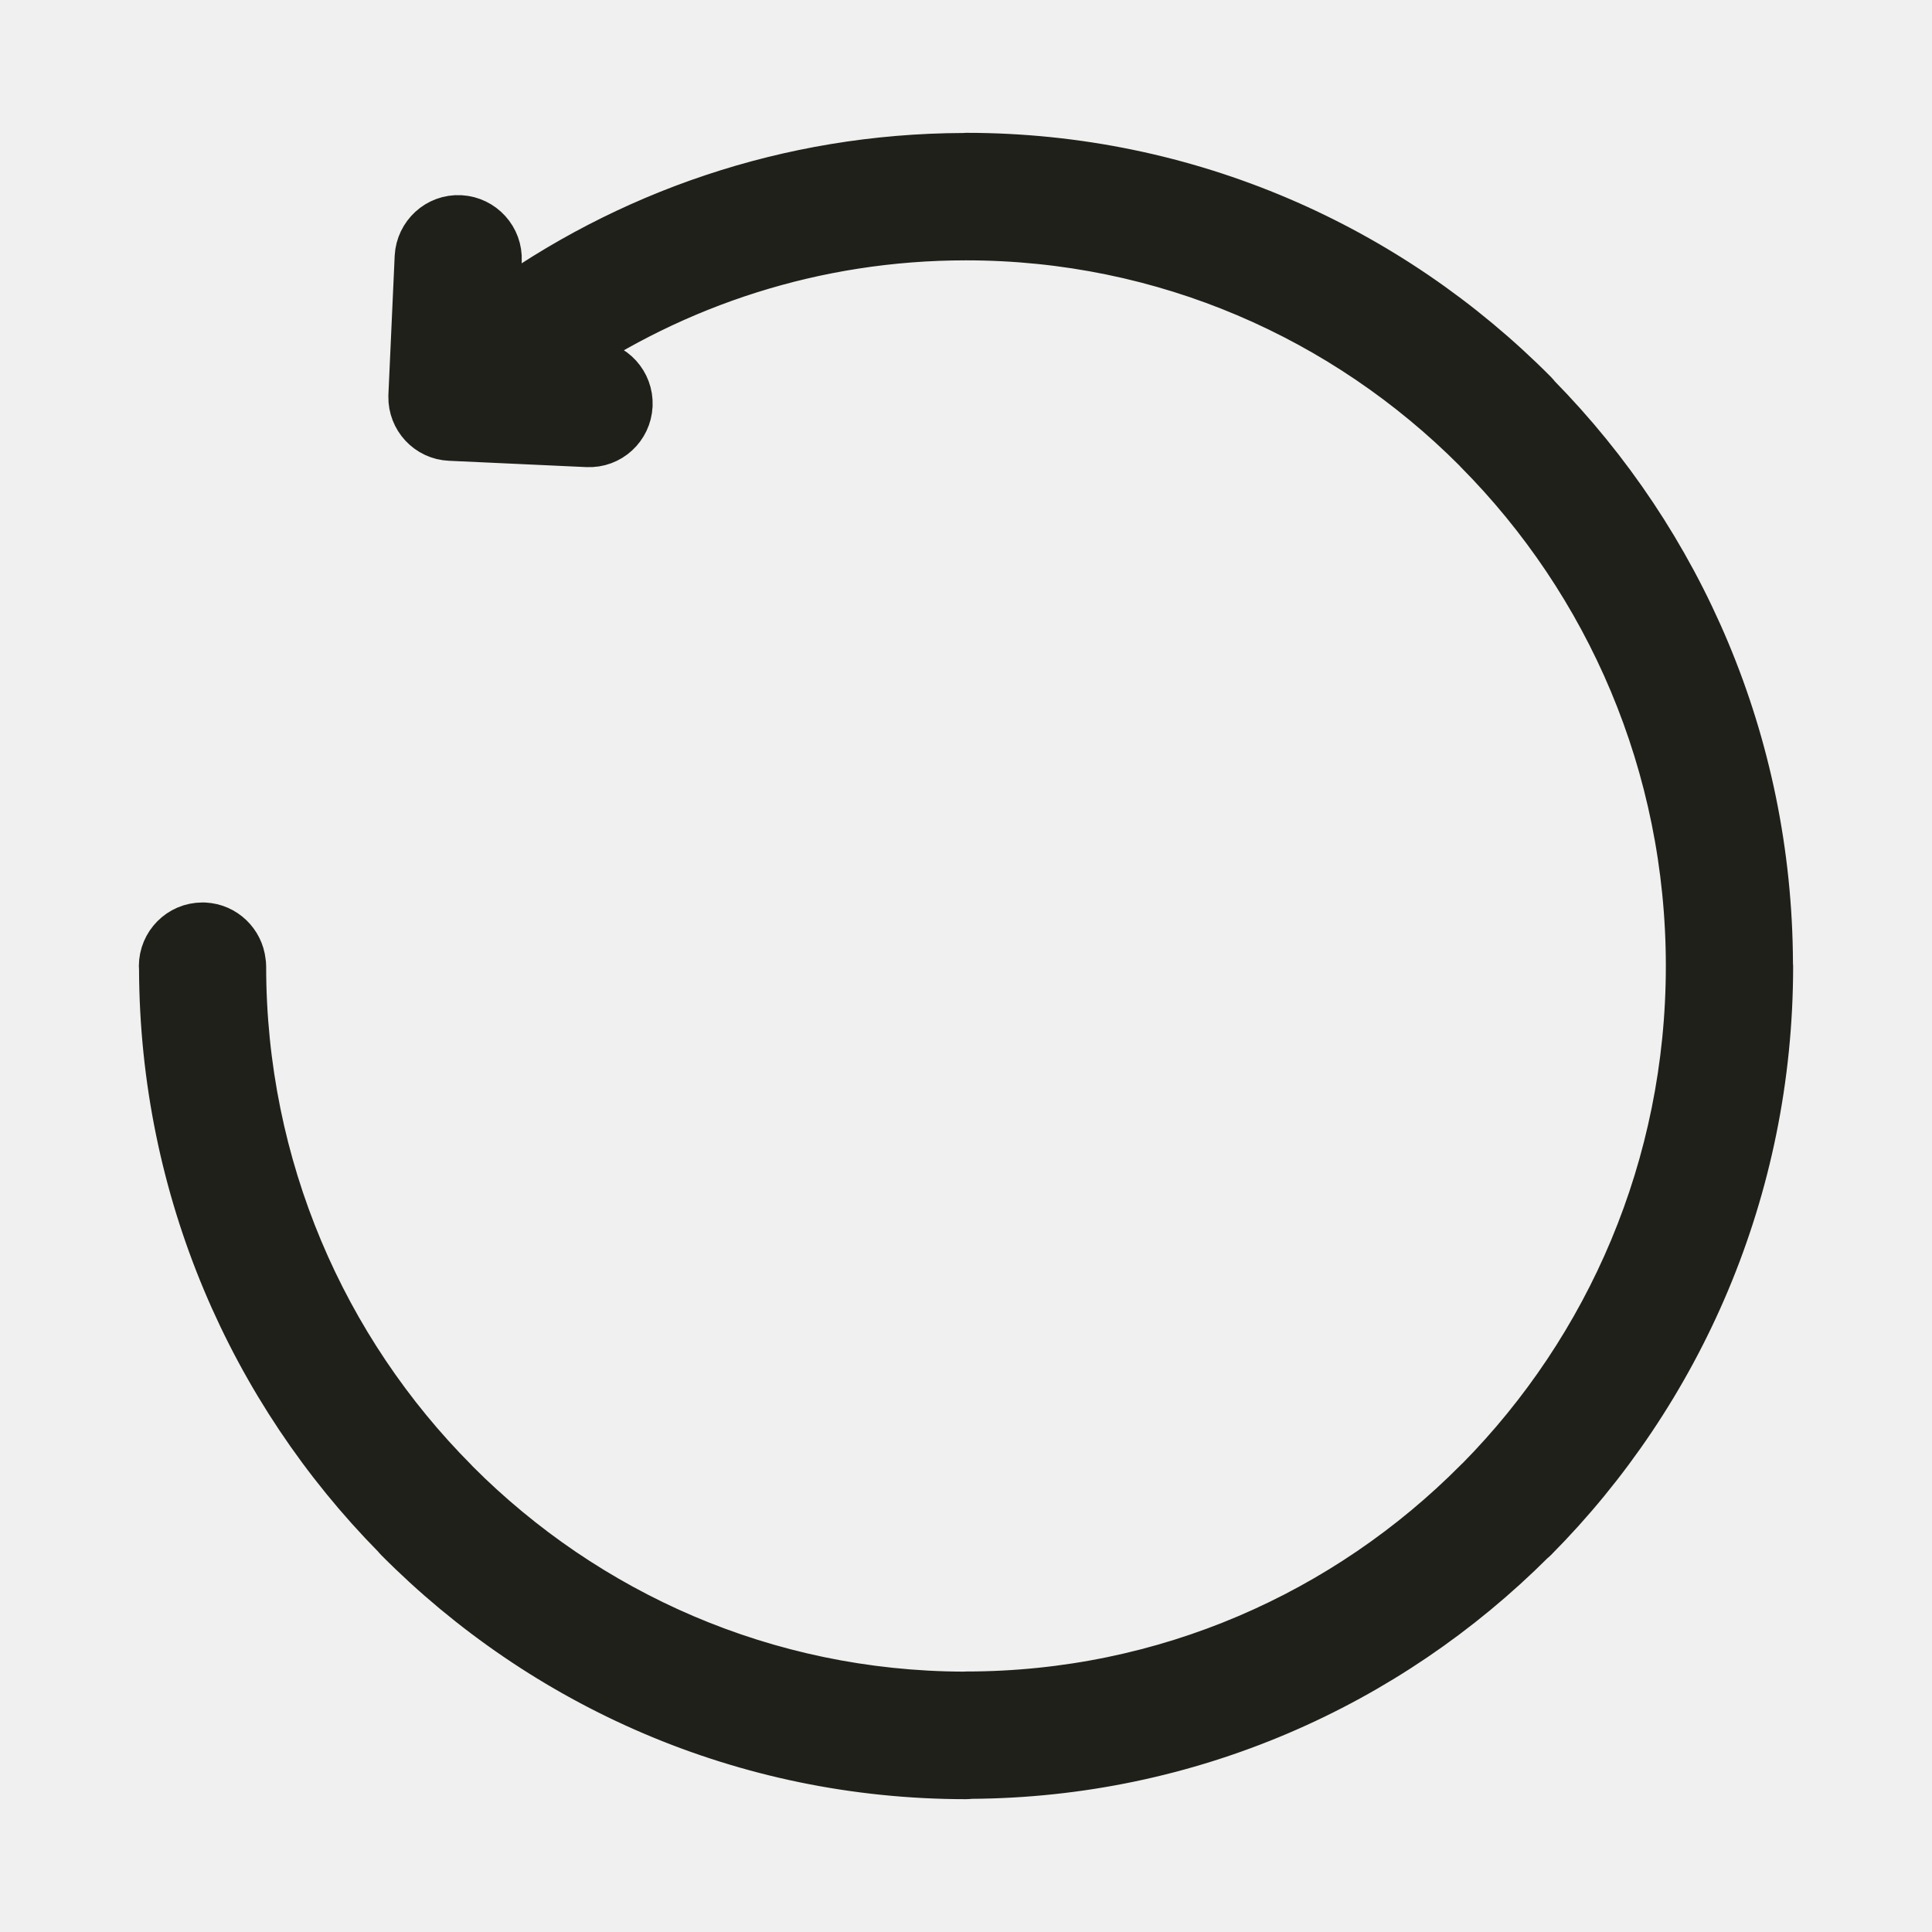
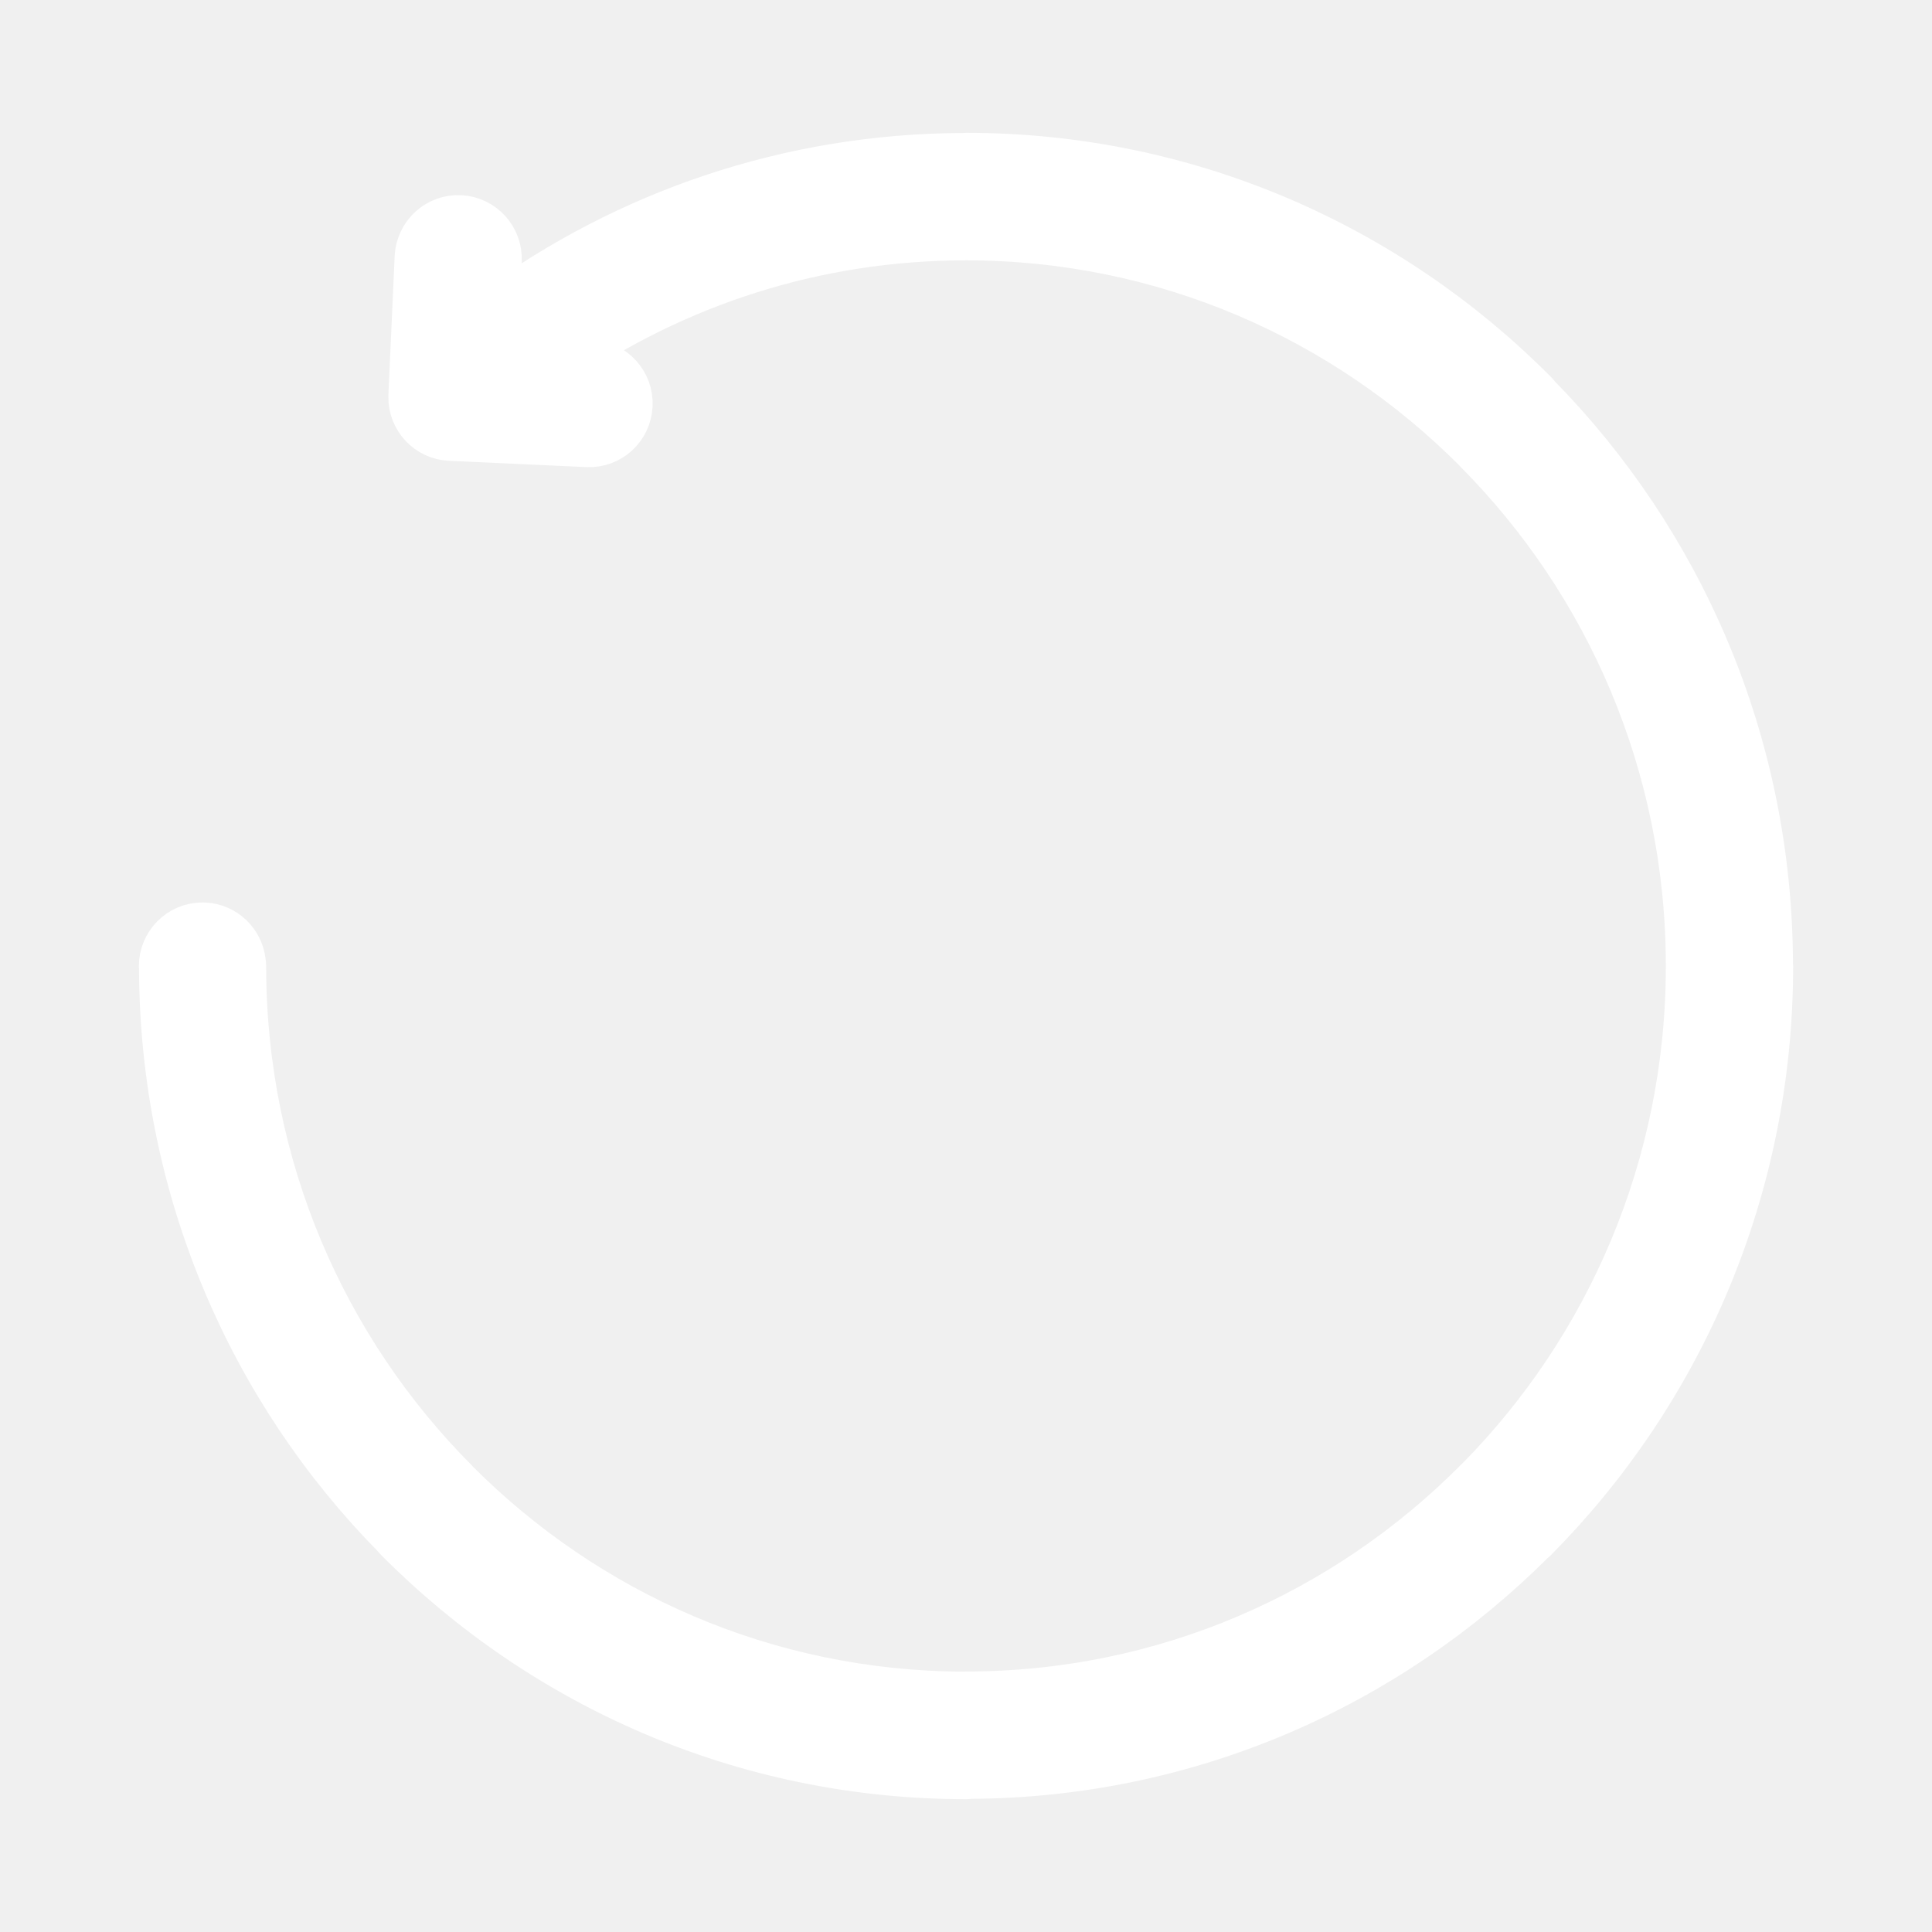
<svg xmlns="http://www.w3.org/2000/svg" width="320" height="320" viewBox="0 0 320 320" fill="none">
-   <path d="M160.013 26C196.763 26 229.993 41.012 254.054 65.257C254.216 65.42 254.359 65.595 254.487 65.776C278.175 89.879 292.847 122.975 292.972 159.554C292.99 159.708 293 159.866 293 160.025C293 197.028 278.114 230.499 254.054 254.743C253.922 254.875 253.781 254.996 253.635 255.107C229.753 278.962 196.949 293.767 160.672 293.944C160.457 293.98 160.237 294 160.013 294C123.262 294 90.032 278.988 65.972 254.743C65.841 254.611 65.721 254.471 65.612 254.326C41.854 230.24 27.153 197.062 27.028 160.496C27.01 160.342 27 160.185 27 160.025C27 156.443 29.901 153.477 33.529 153.477L33.867 153.485C37.093 153.65 39.671 156.164 40.017 159.306C40.059 159.539 40.084 159.78 40.084 160.025C40.084 193.388 53.499 223.604 75.238 245.46C75.322 245.544 75.4 245.631 75.475 245.721C97.079 267.373 126.768 280.759 159.588 280.874C159.727 280.859 159.869 280.852 160.013 280.852C193.119 280.852 223.067 267.346 244.784 245.463L244.928 245.325C244.964 245.292 245.001 245.259 245.039 245.228C266.599 223.371 279.909 193.272 279.916 160.025C279.916 126.612 266.501 96.42 244.784 74.537C244.702 74.454 244.625 74.368 244.552 74.28C222.854 52.534 193.001 39.122 160.013 39.122C160.008 39.122 160.004 39.121 160 39.121C159.996 39.121 159.992 39.122 159.987 39.122C134.97 39.122 111.76 46.842 92.538 60.058L97.84 60.306C97.842 60.306 97.844 60.306 97.846 60.306L97.881 60.308H97.88C101.488 60.461 104.246 63.532 104.093 67.097L104.094 67.098C104.093 67.106 104.092 67.115 104.092 67.123C104.091 67.139 104.092 67.154 104.091 67.17L104.089 67.169C103.922 70.729 100.902 73.548 97.283 73.369V73.37L74.583 72.326V72.327C74.578 72.327 74.573 72.326 74.568 72.326L74.546 72.325V72.324C70.985 72.174 68.252 69.184 68.326 65.68V65.653L68.331 65.473L69.367 42.562C69.368 42.55 69.368 42.538 69.369 42.526C69.56 38.994 72.565 36.126 76.238 36.327C79.804 36.523 82.593 39.57 82.416 43.18L82.418 43.181L82.037 51.453C103.82 35.544 130.591 26.124 159.543 26.028C159.697 26.01 159.854 26 160.013 26Z" fill="#20201B" stroke="#20201B" stroke-width="8" stroke-linejoin="round" />
+   <path d="M160.013 26C196.763 26 229.993 41.012 254.054 65.257C254.216 65.42 254.359 65.595 254.487 65.776C278.175 89.879 292.847 122.975 292.972 159.554C292.99 159.708 293 159.866 293 160.025C293 197.028 278.114 230.499 254.054 254.743C253.922 254.875 253.781 254.996 253.635 255.107C229.753 278.962 196.949 293.767 160.672 293.944C160.457 293.98 160.237 294 160.013 294C123.262 294 90.032 278.988 65.972 254.743C65.841 254.611 65.721 254.471 65.612 254.326C41.854 230.24 27.153 197.062 27.028 160.496C27.01 160.342 27 160.185 27 160.025C27 156.443 29.901 153.477 33.529 153.477L33.867 153.485C37.093 153.65 39.671 156.164 40.017 159.306C40.059 159.539 40.084 159.78 40.084 160.025C40.084 193.388 53.499 223.604 75.238 245.46C75.322 245.544 75.4 245.631 75.475 245.721C97.079 267.373 126.768 280.759 159.588 280.874C159.727 280.859 159.869 280.852 160.013 280.852C193.119 280.852 223.067 267.346 244.784 245.463L244.928 245.325C244.964 245.292 245.001 245.259 245.039 245.228C266.599 223.371 279.909 193.272 279.916 160.025C279.916 126.612 266.501 96.42 244.784 74.537C244.702 74.454 244.625 74.368 244.552 74.28C222.854 52.534 193.001 39.122 160.013 39.122C160.008 39.122 160.004 39.121 160 39.121C159.996 39.121 159.992 39.122 159.987 39.122C134.97 39.122 111.76 46.842 92.538 60.058L97.84 60.306C97.842 60.306 97.844 60.306 97.846 60.306L97.881 60.308H97.88C101.488 60.461 104.246 63.532 104.093 67.097L104.094 67.098C104.093 67.106 104.092 67.115 104.092 67.123C104.091 67.139 104.092 67.154 104.091 67.17L104.089 67.169C103.922 70.729 100.902 73.548 97.283 73.369V73.37L74.583 72.326V72.327C74.578 72.327 74.573 72.326 74.568 72.326L74.546 72.325V72.324C70.985 72.174 68.252 69.184 68.326 65.68V65.653L68.331 65.473L69.367 42.562C69.368 42.55 69.368 42.538 69.369 42.526C69.56 38.994 72.565 36.126 76.238 36.327C79.804 36.523 82.593 39.57 82.416 43.18L82.418 43.181L82.037 51.453C103.82 35.544 130.591 26.124 159.543 26.028C159.697 26.01 159.854 26 160.013 26Z" fill="white" stroke="white" stroke-width="8" stroke-linejoin="round" />
</svg>
